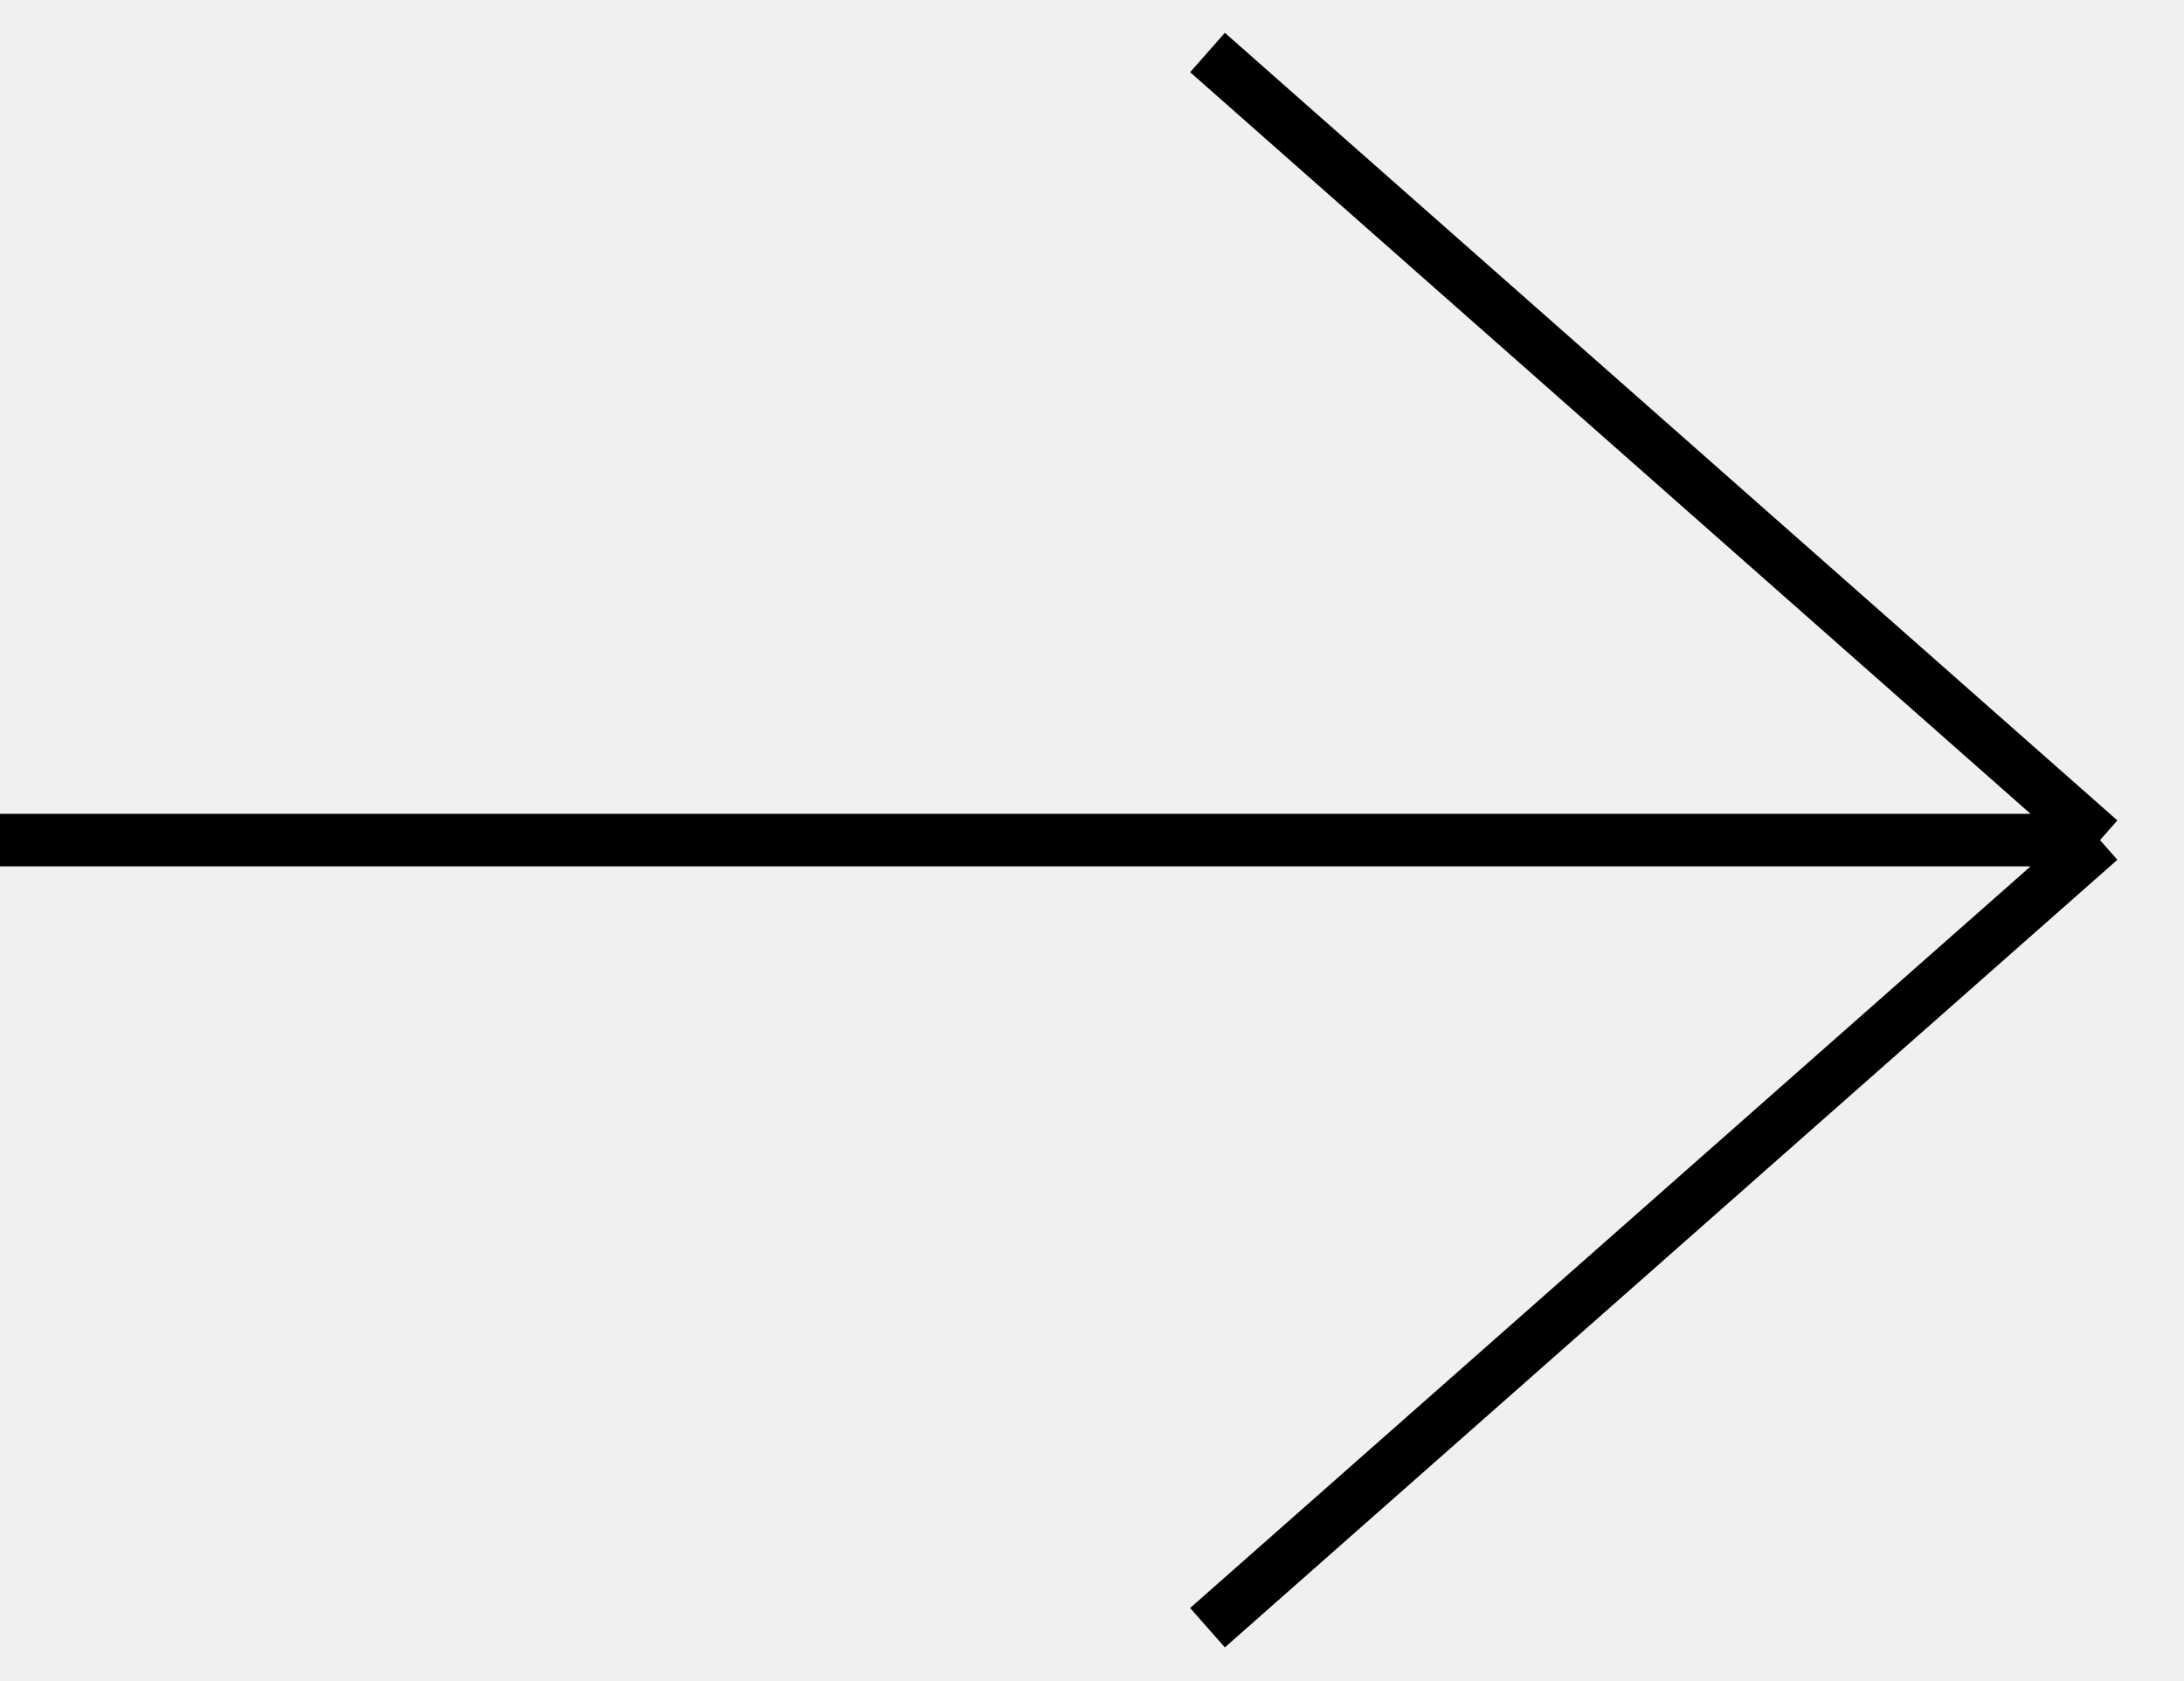
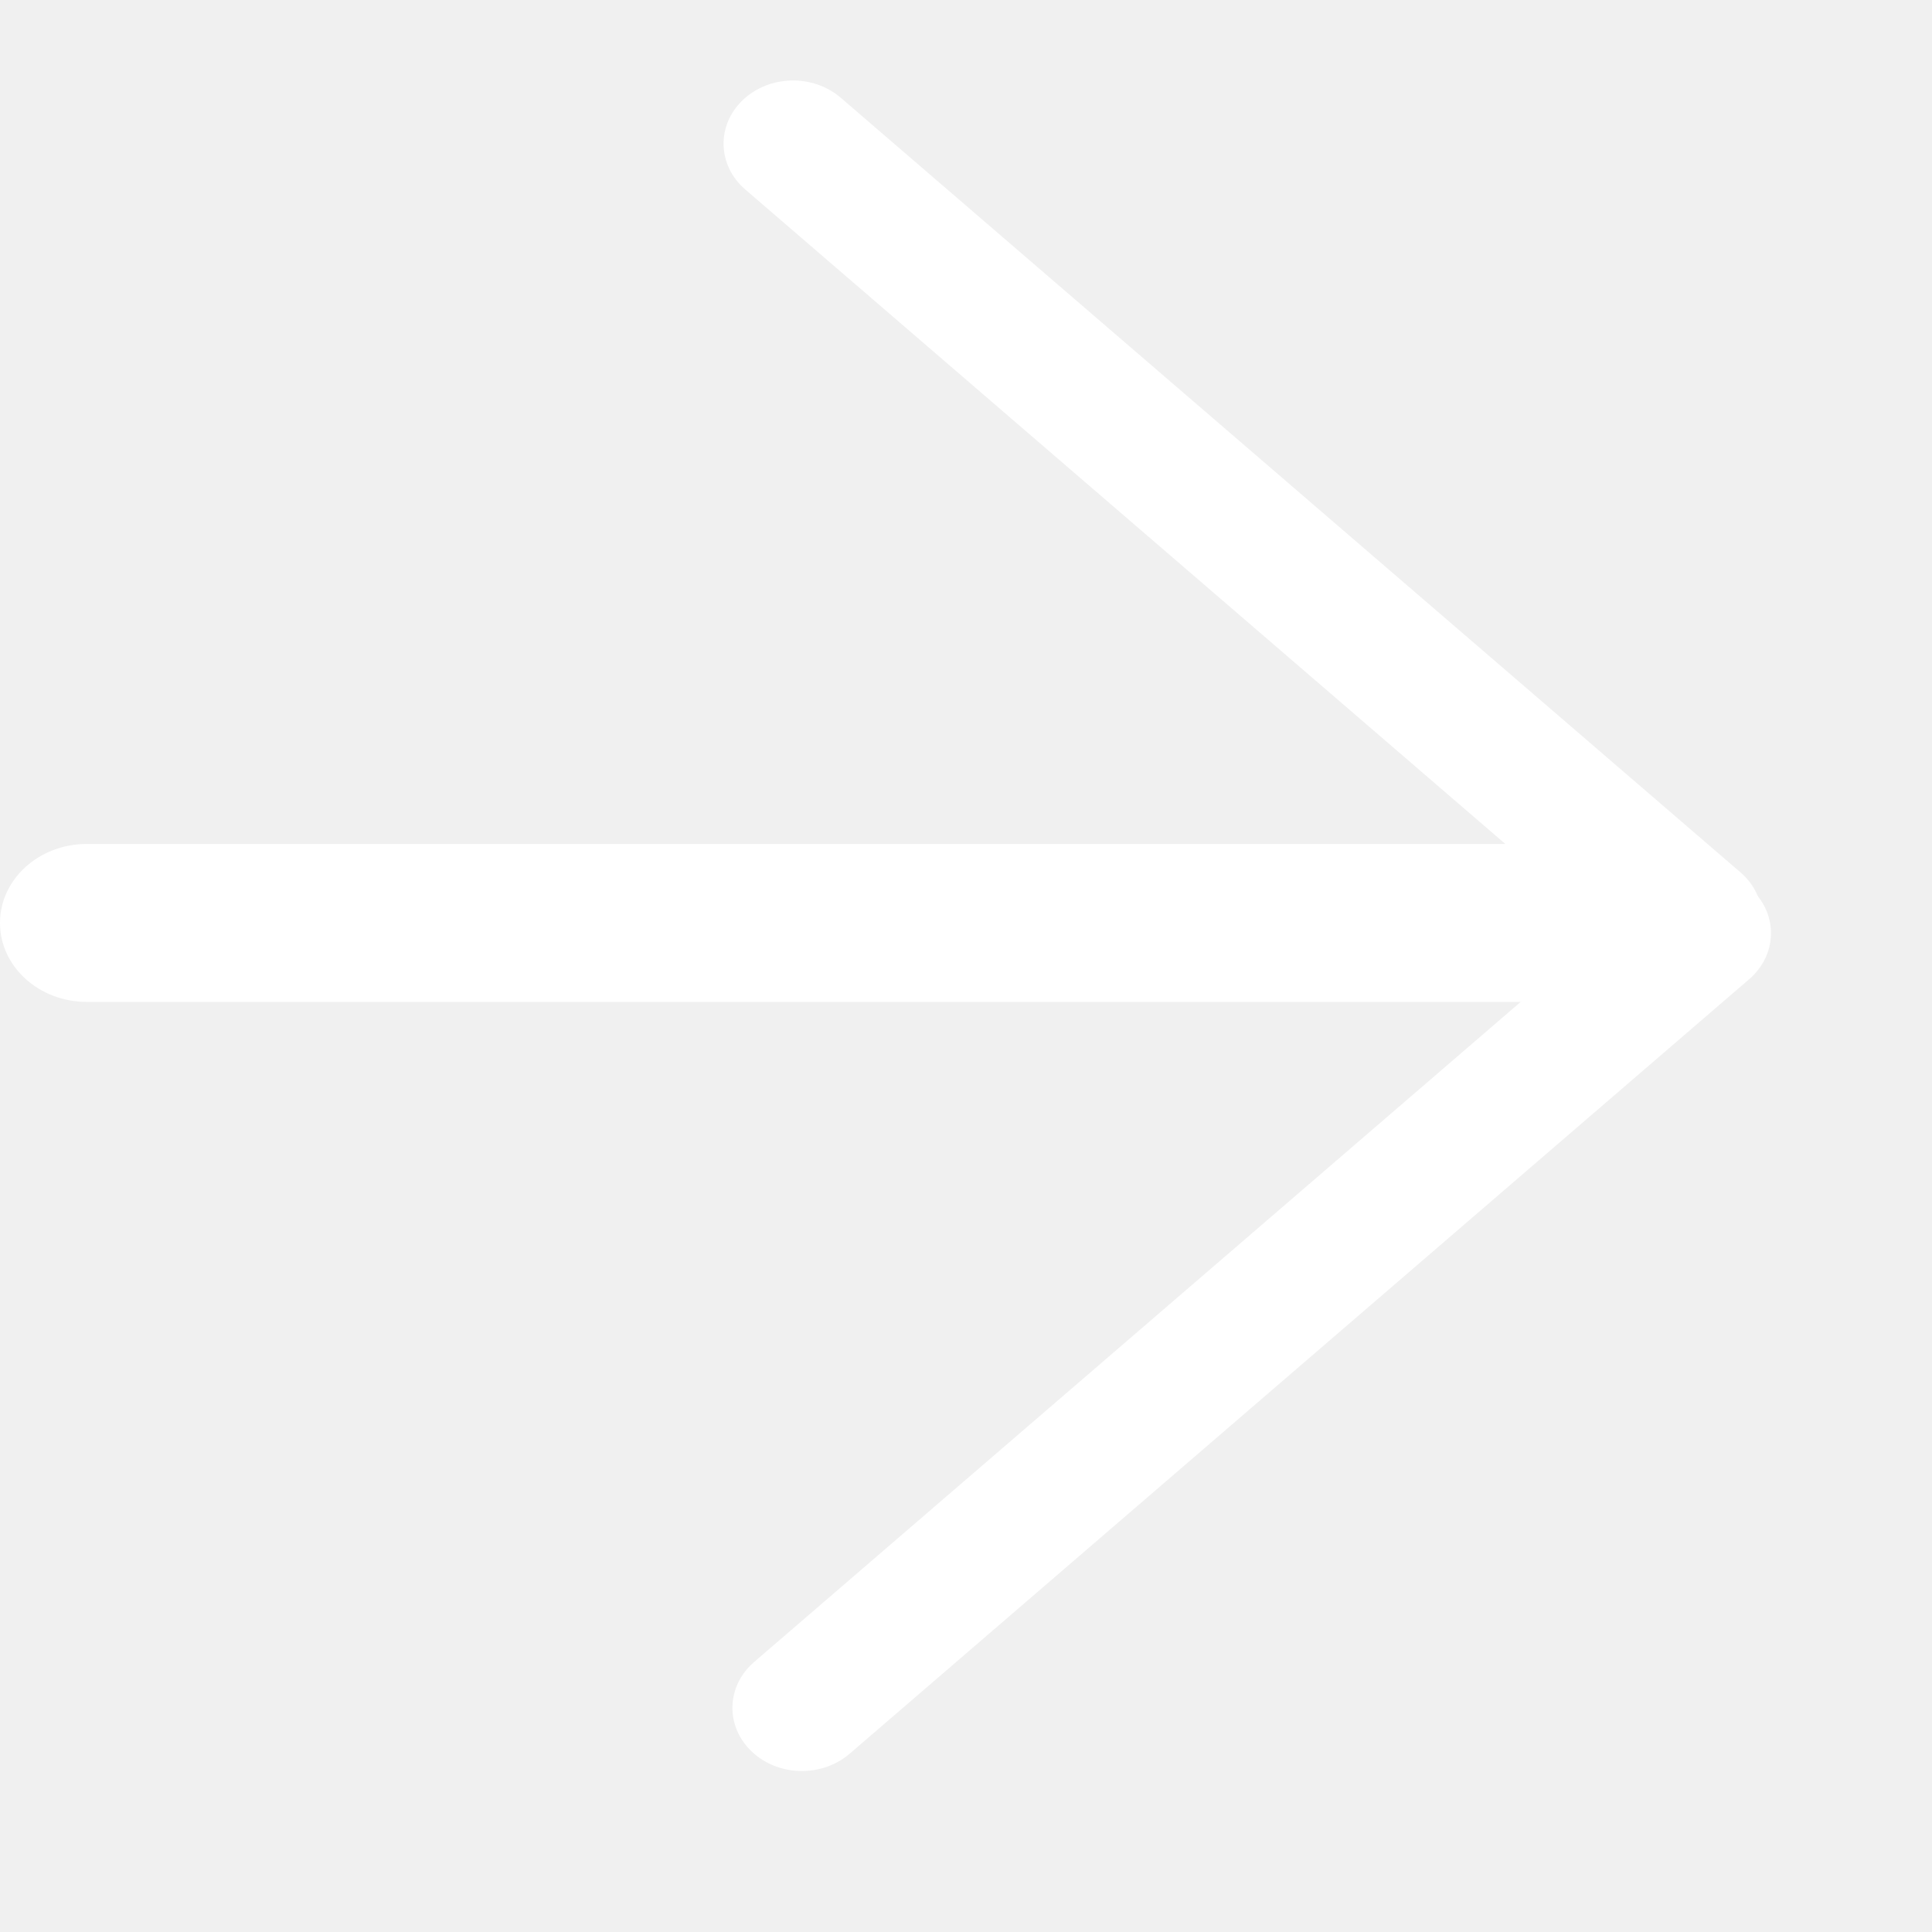
- <svg xmlns="http://www.w3.org/2000/svg" width="26" height="20" viewBox="0 0 26 20" fill="none">
-   <path d="M0 10H25M25 10L14.375 19.375M25 10L14.375 0.625" stroke="black" stroke-width="0.625" />
+ <svg xmlns="http://www.w3.org/2000/svg" width="24" height="24" viewBox="0 0 24 24" fill="none">
+   <path d="M9.368 20.646C9.022 20.944 9.007 21.44 9.335 21.755C9.662 22.07 10.209 22.083 10.555 21.785L21.73 12.163C22.076 11.865 22.091 11.368 21.764 11.053C21.436 10.739 20.889 10.725 20.543 11.023L9.368 20.646Z" fill="white" />
+   <path d="M9.258 2.354C8.912 2.056 8.897 1.56 9.225 1.245C9.553 0.93 10.099 0.917 10.445 1.215L21.621 10.837C21.967 11.135 21.982 11.632 21.654 11.947C21.326 12.261 20.78 12.275 20.434 11.977L9.258 2.354Z" fill="white" />
+   <path d="M1.079 10.484C0.483 10.484 -4.33754e-07 10.923 -4.57433e-07 11.465C-4.81112e-07 12.007 0.483 12.446 1.079 12.446L20.5 12.446C21.096 12.446 21.579 12.007 21.579 11.465C21.579 10.923 21.096 10.484 20.5 10.484L1.079 10.484Z" fill="white" />
</svg>
